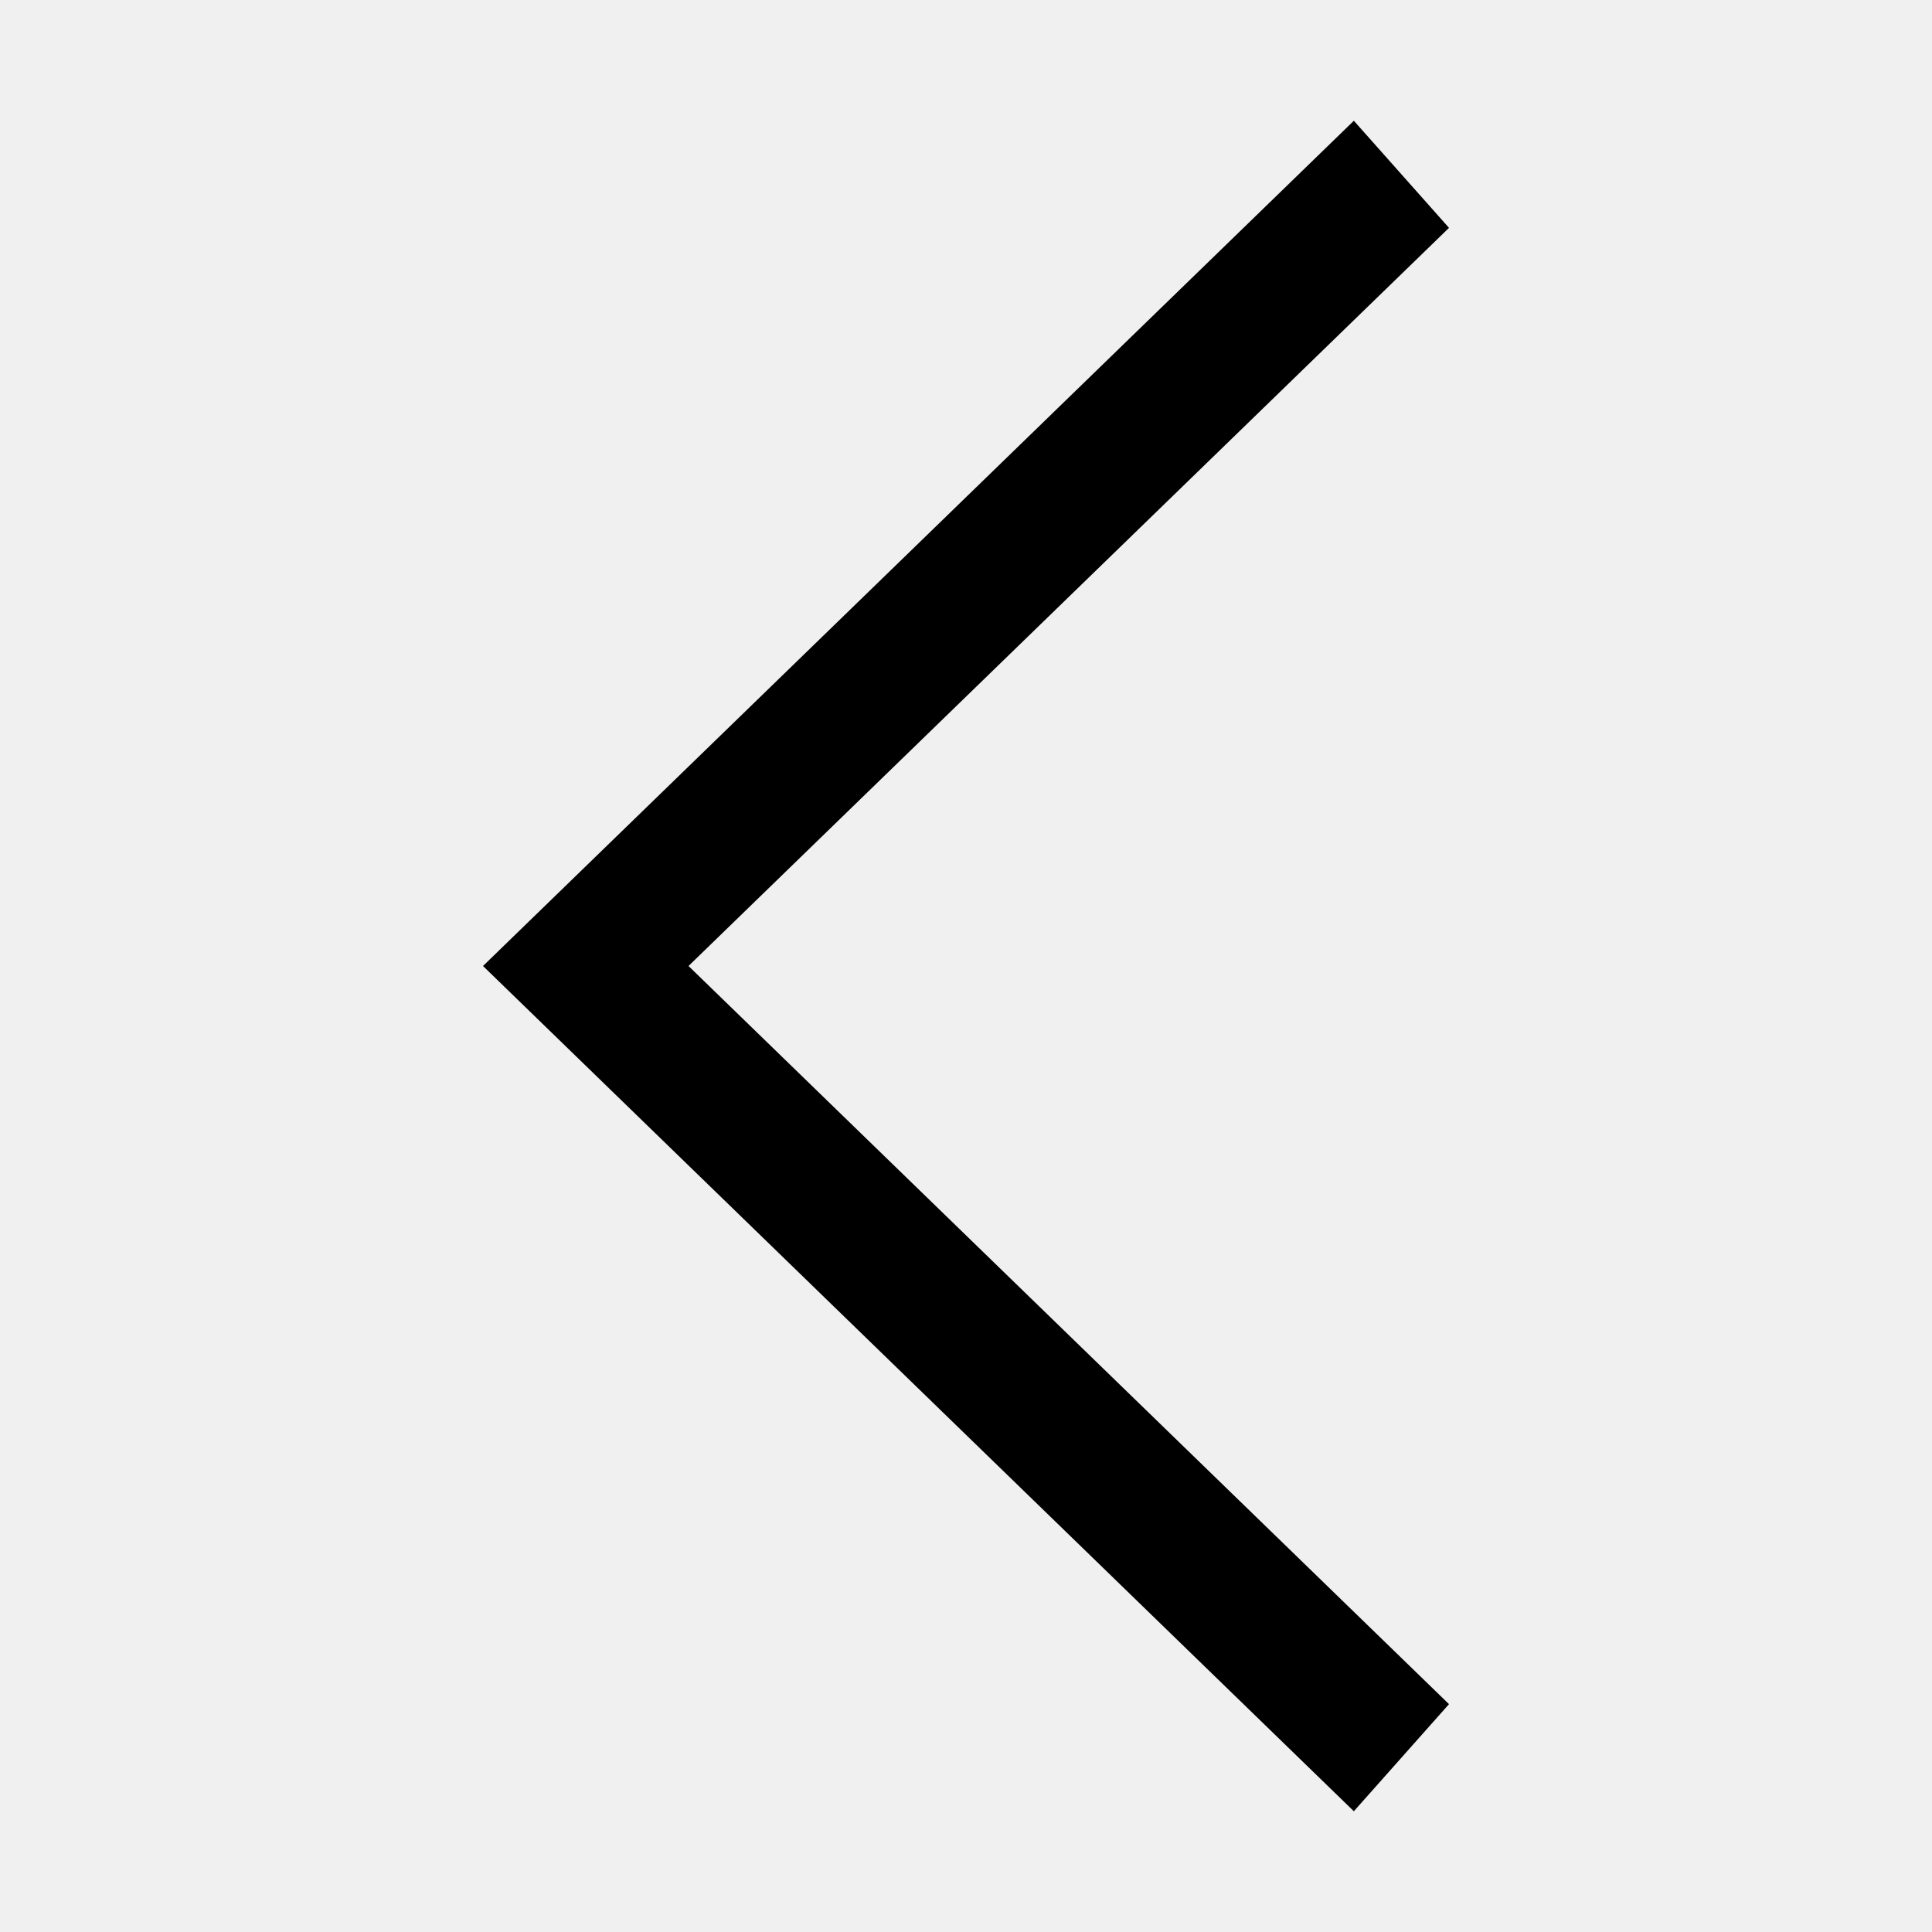
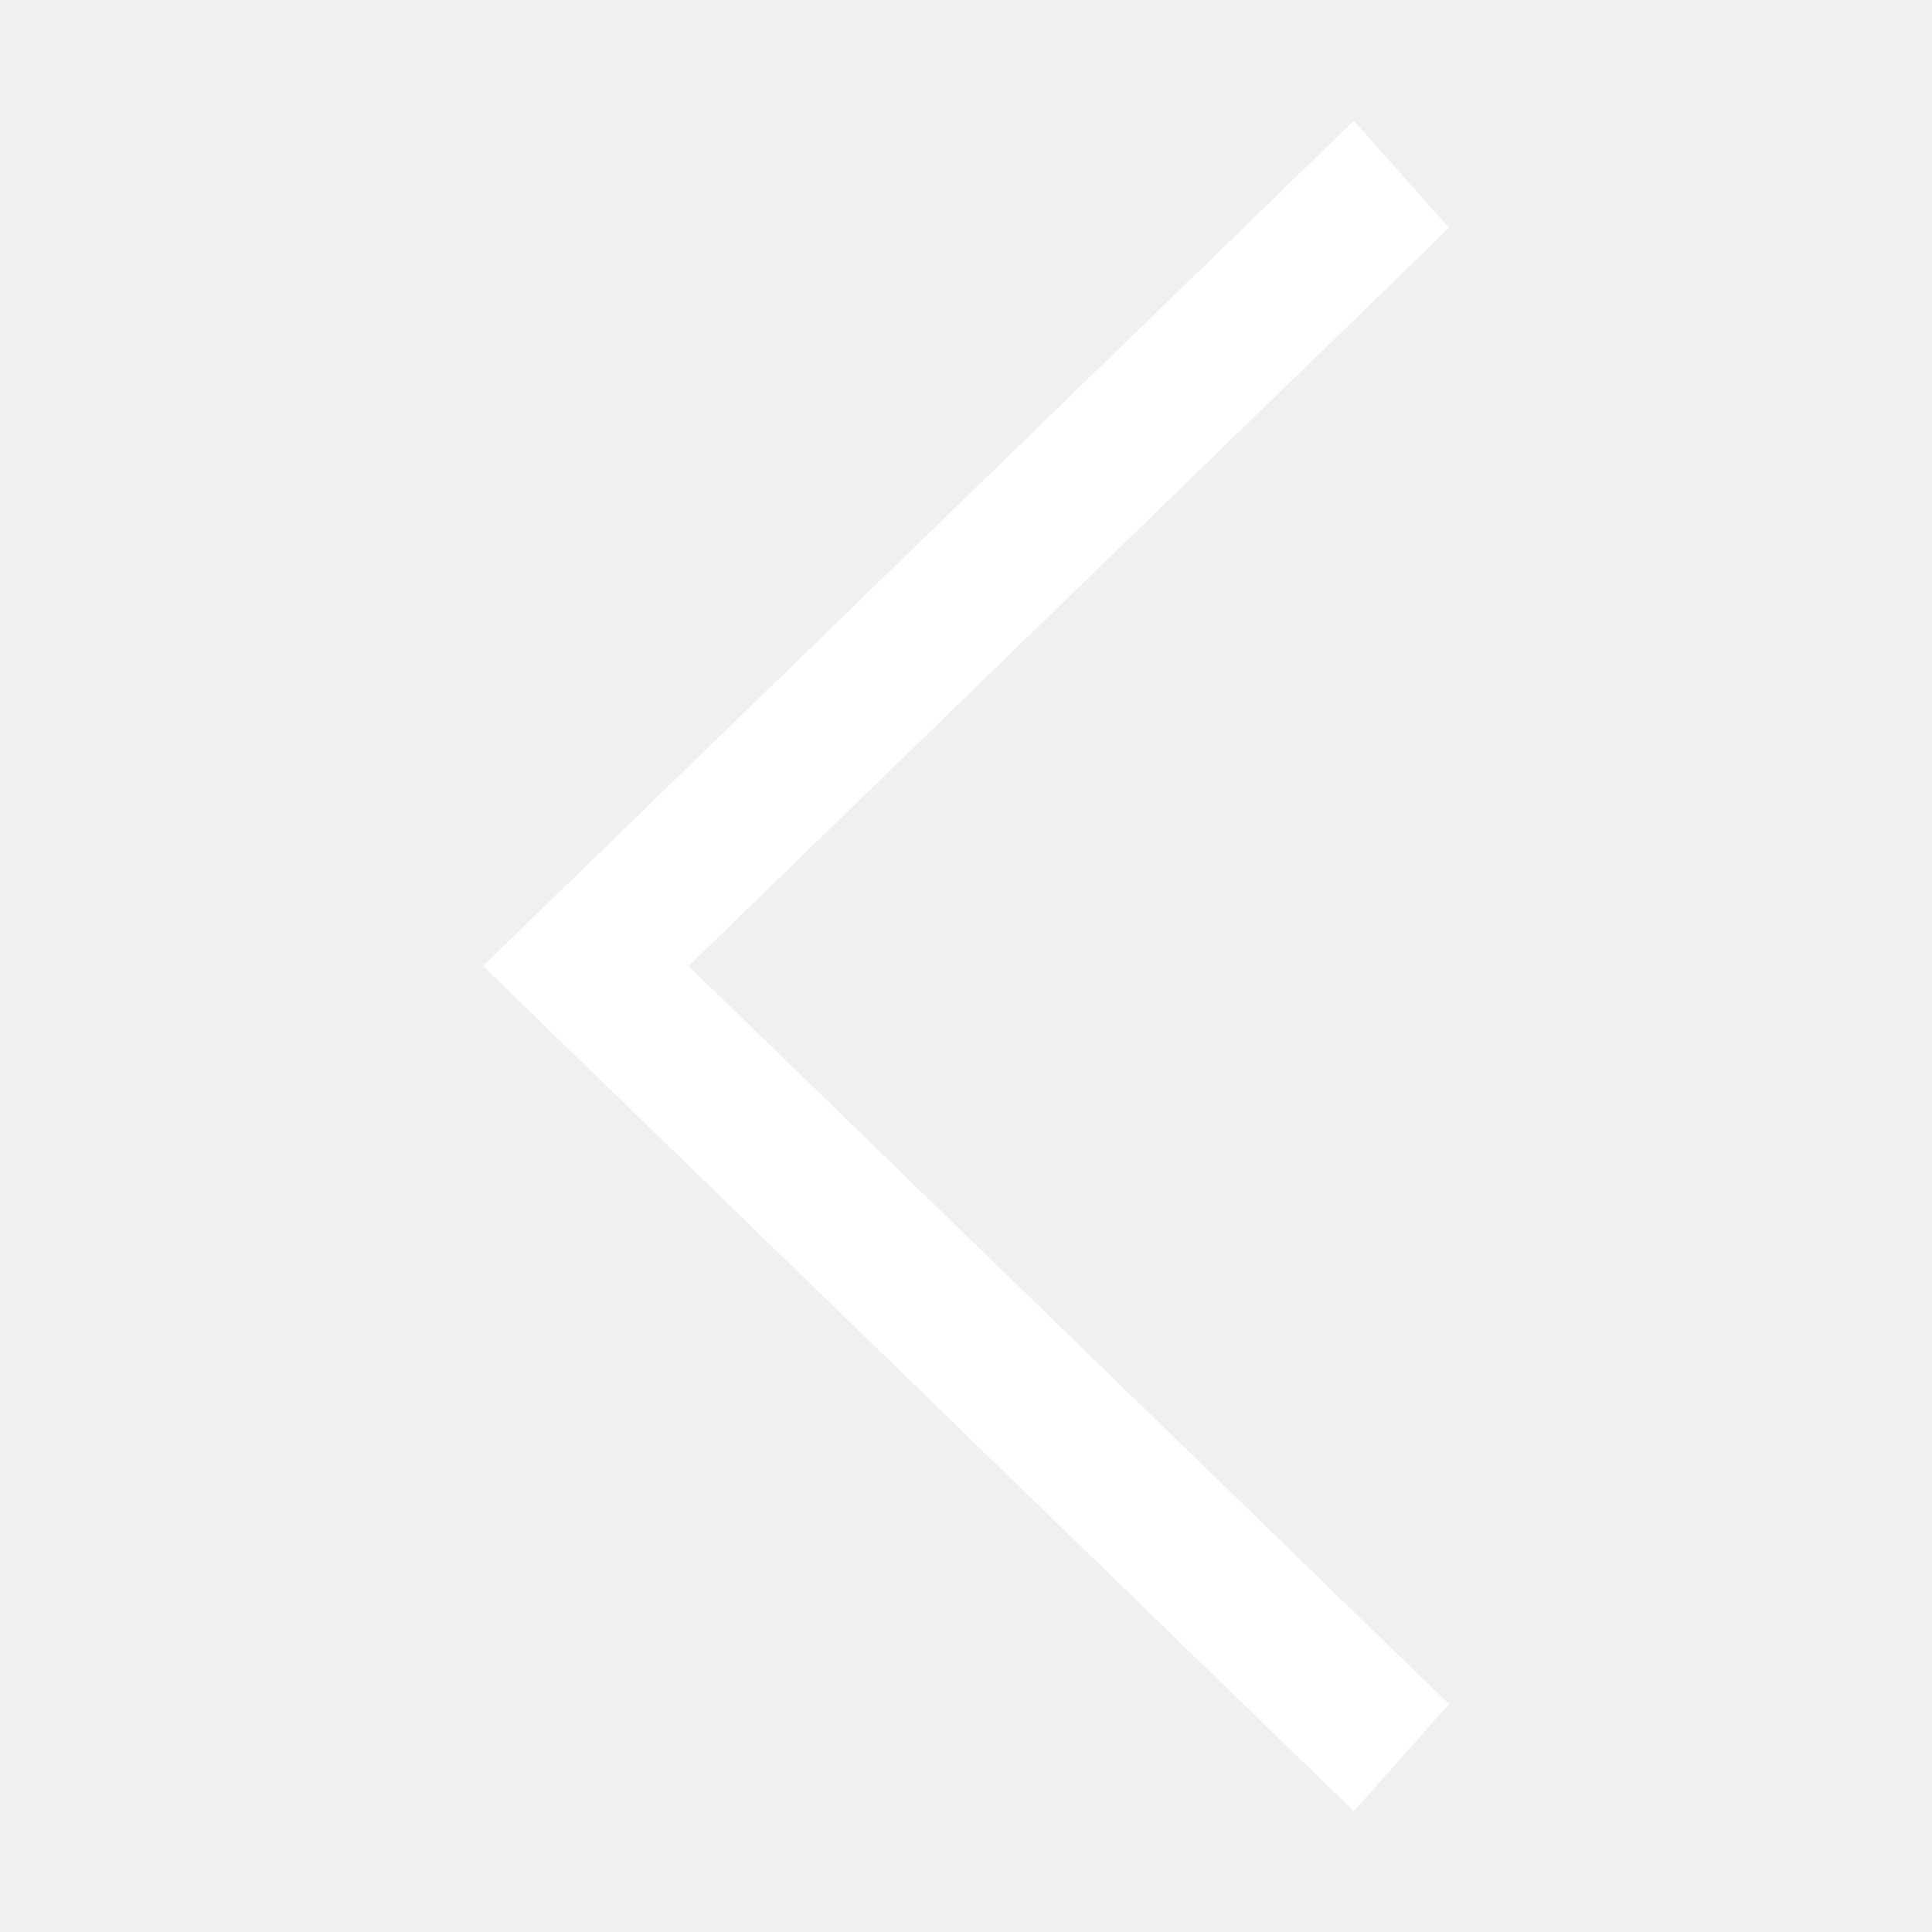
<svg xmlns="http://www.w3.org/2000/svg" width="800px" height="800px" viewBox="0 0 1024 1024" class="icon" version="1.1">
-   <path d="M768 903.232l-50.432 56.768L256 512l461.568-448 50.432 56.768L364.928 512z" fill="#000000" />
+   <path d="M768 903.232l-50.432 56.768L256 512l461.568-448 50.432 56.768L364.928 512z" fill="#ffffff" />
</svg>
